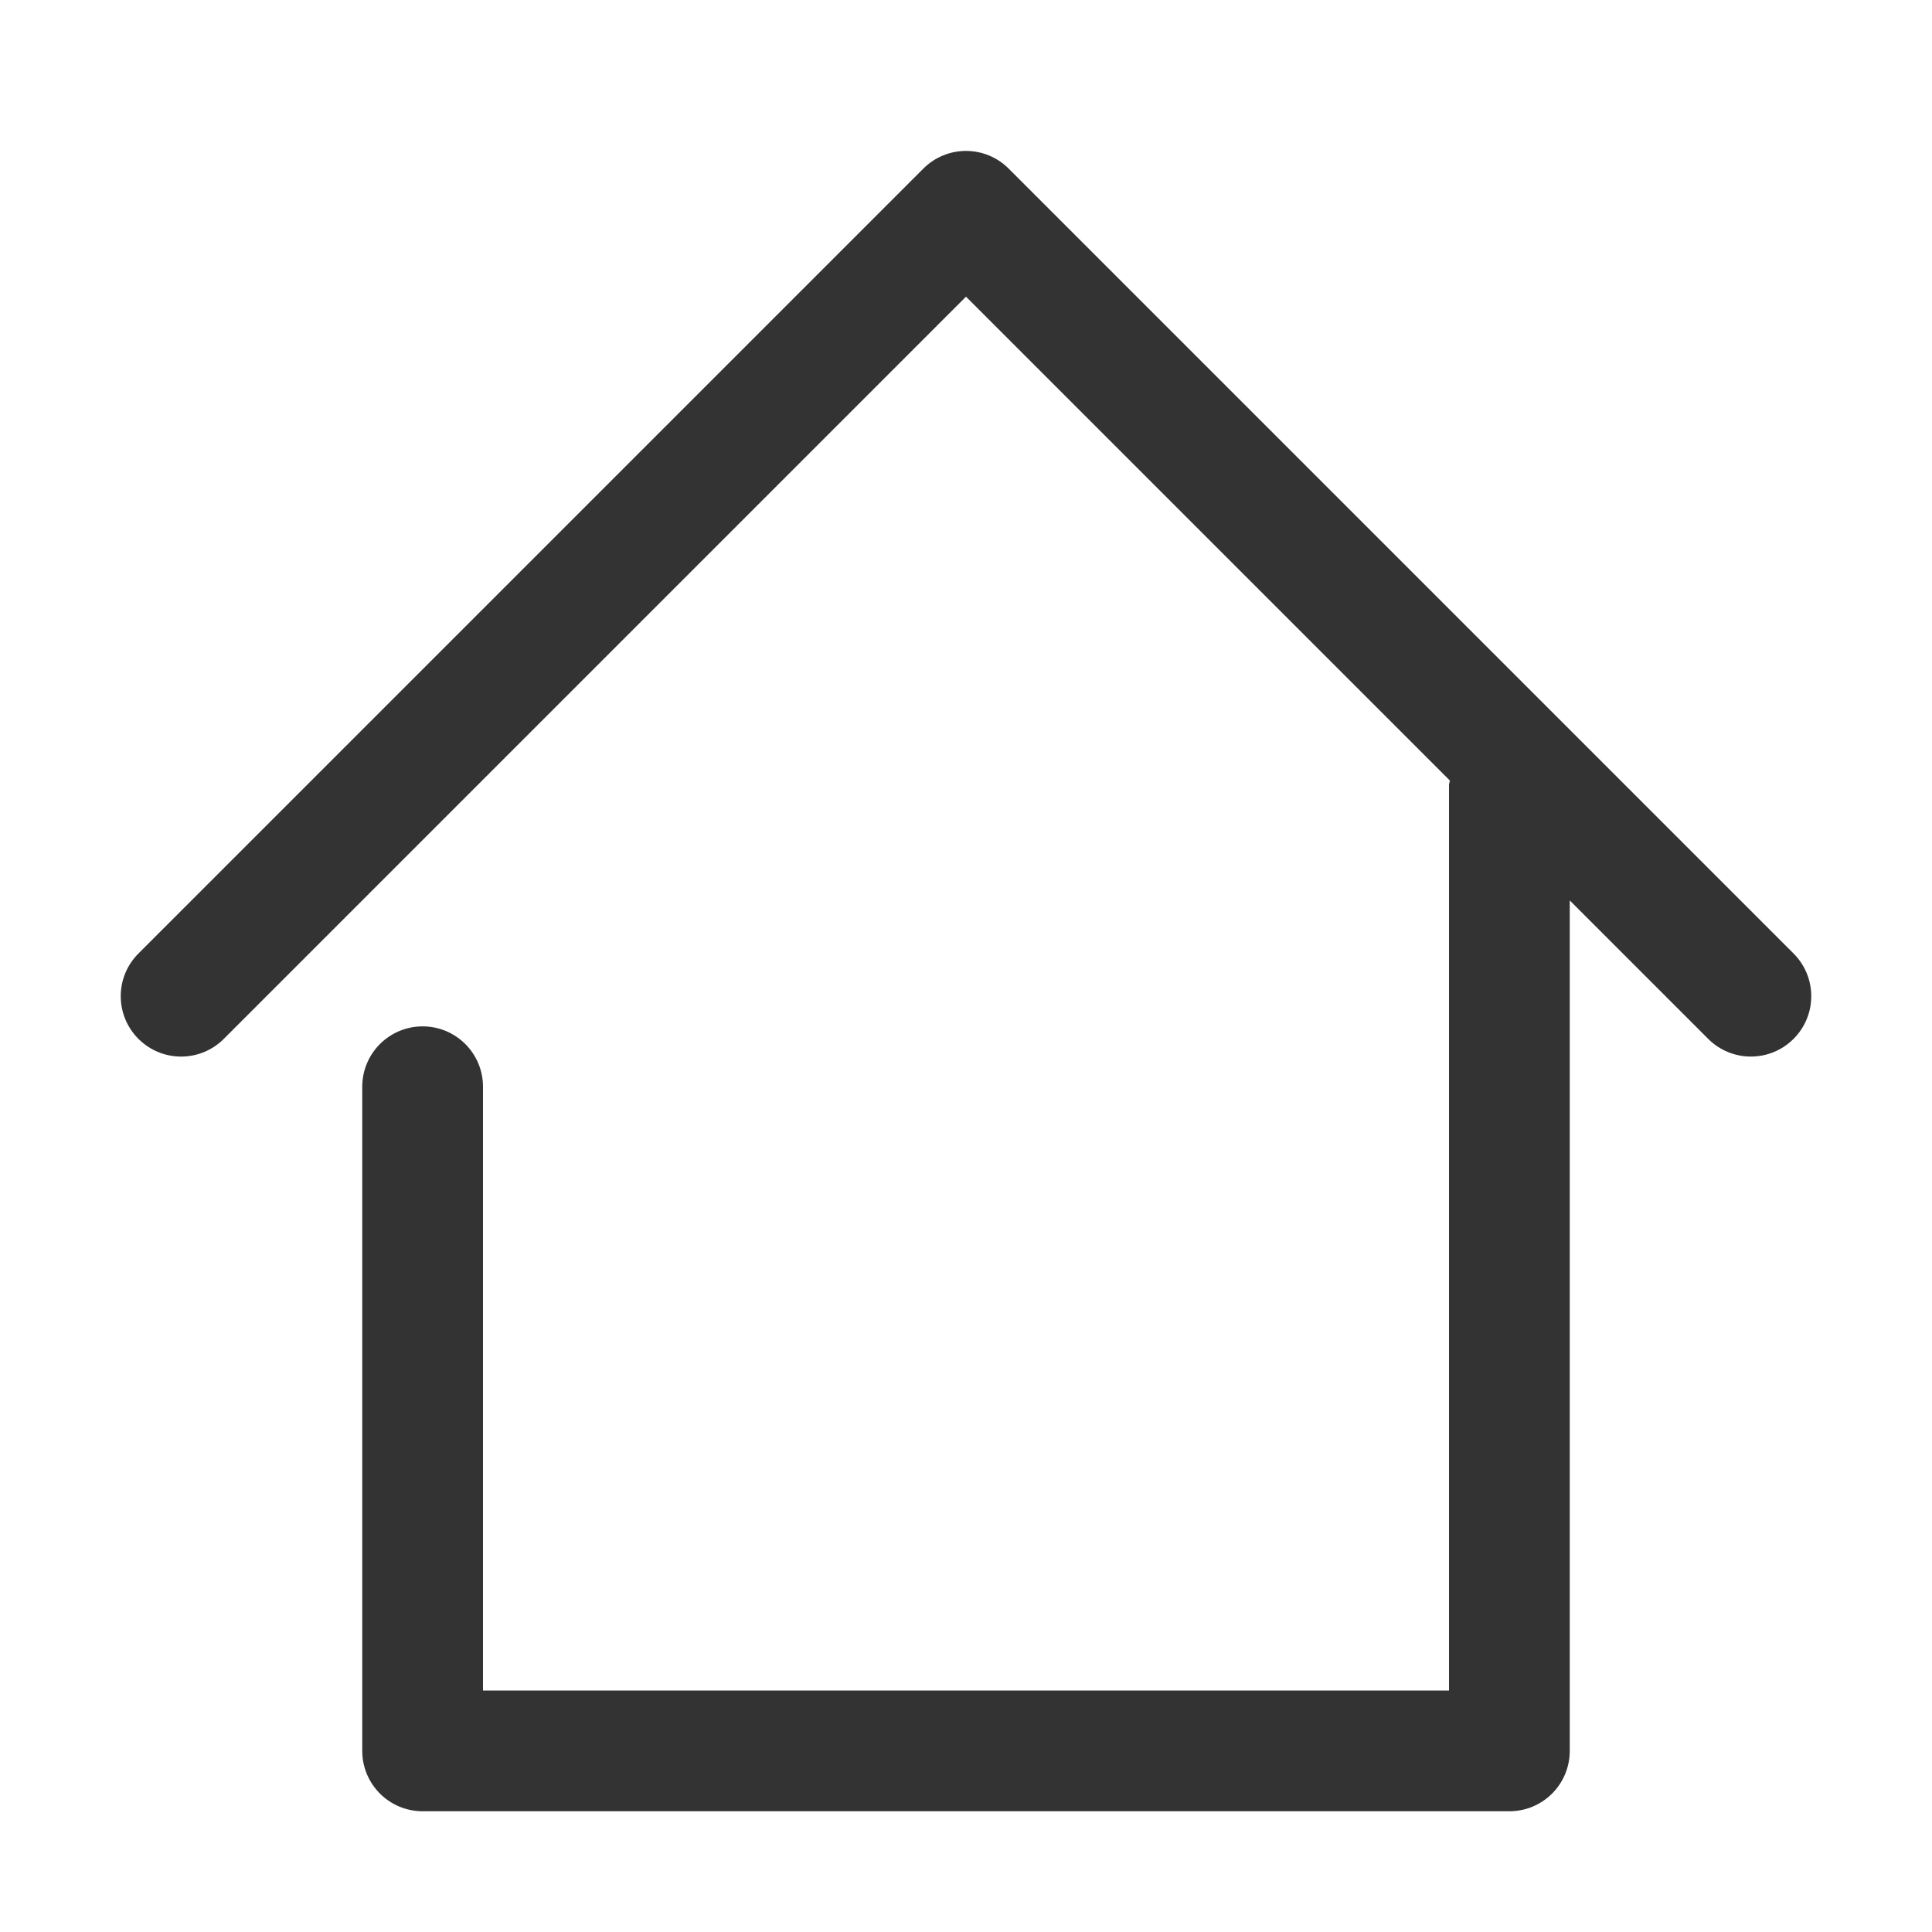
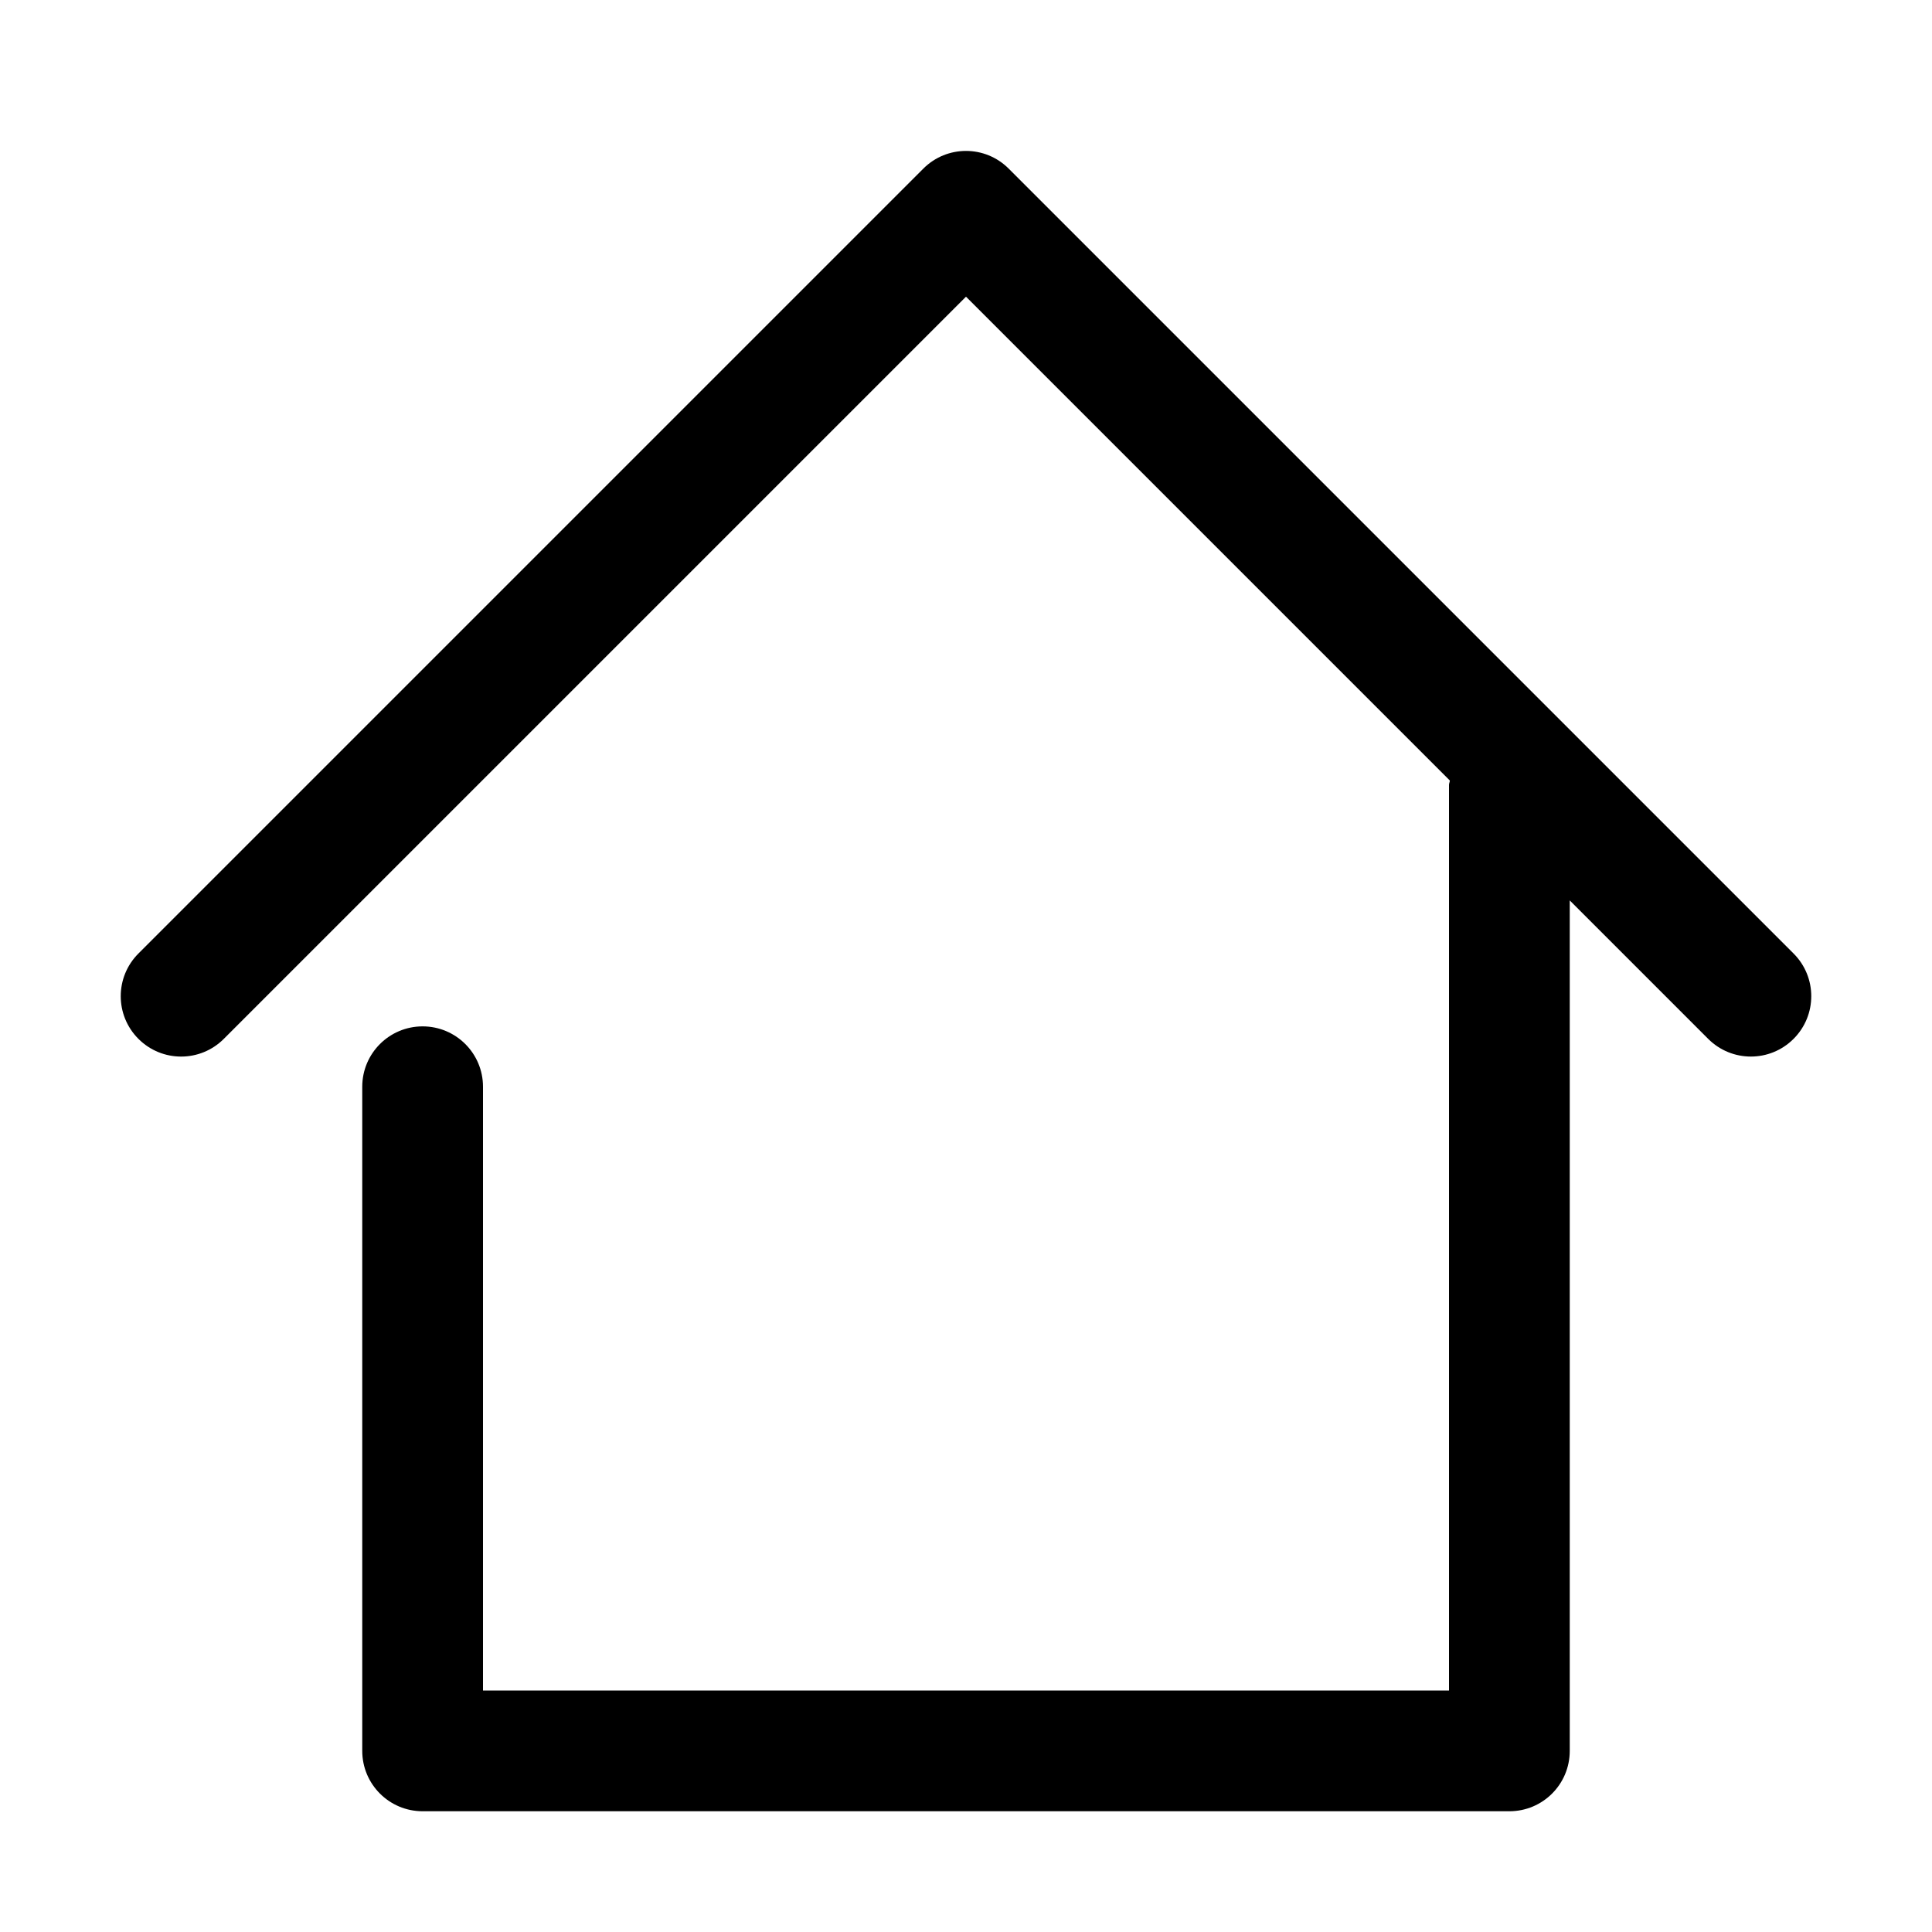
- <svg xmlns="http://www.w3.org/2000/svg" xml:space="preserve" width="32px" viewBox="0 0 32 32" version="1.1" id="Layer_1" height="32px" enable-background="new 0 0 32 32">
-   <defs id="defs7" />
-   <path style="fill:#333333" id="path3" d="M29.707,15.793l-13-13c-0.391-0.391-1.023-0.391-1.414,0l-13,13c-0.391,0.391-0.391,1.023,0,1.414s1.023,0.391,1.414,0  L16,4.914l8.014,8.014C24.013,12.953,24,12.975,24,13v15H8V18c0-0.553-0.448-1-1-1s-1,0.447-1,1v11c0,0.553,0.448,1,1,1h18  c0.553,0,1-0.447,1-1V14.914l2.293,2.293C28.488,17.402,28.744,17.5,29,17.5s0.512-0.098,0.707-0.293  C30.098,16.816,30.098,16.184,29.707,15.793z" />
+ <svg xmlns="http://www.w3.org/2000/svg" width="32px" height="32px" enable-background="new 0 0 32 32" version="1.1" viewBox="0 0 32 32" xml:space="preserve">
+   <path d="m29.707 15.793-13-13c-0.391-0.391-1.023-0.391-1.414 0l-13 13c-0.391 0.391-0.391 1.023 0 1.414s1.023 0.391 1.414 0l12.293-12.293 8.014 8.014c-1e-3 0.025-0.014 0.047-0.014 0.072v15h-16v-10c0-0.553-0.448-1-1-1s-1 0.447-1 1v11c0 0.553 0.448 1 1 1h18c0.553 0 1-0.447 1-1v-14.086l2.293 2.293c0.195 0.195 0.451 0.293 0.707 0.293s0.512-0.098 0.707-0.293c0.391-0.391 0.391-1.023 0-1.414z" />
</svg>
